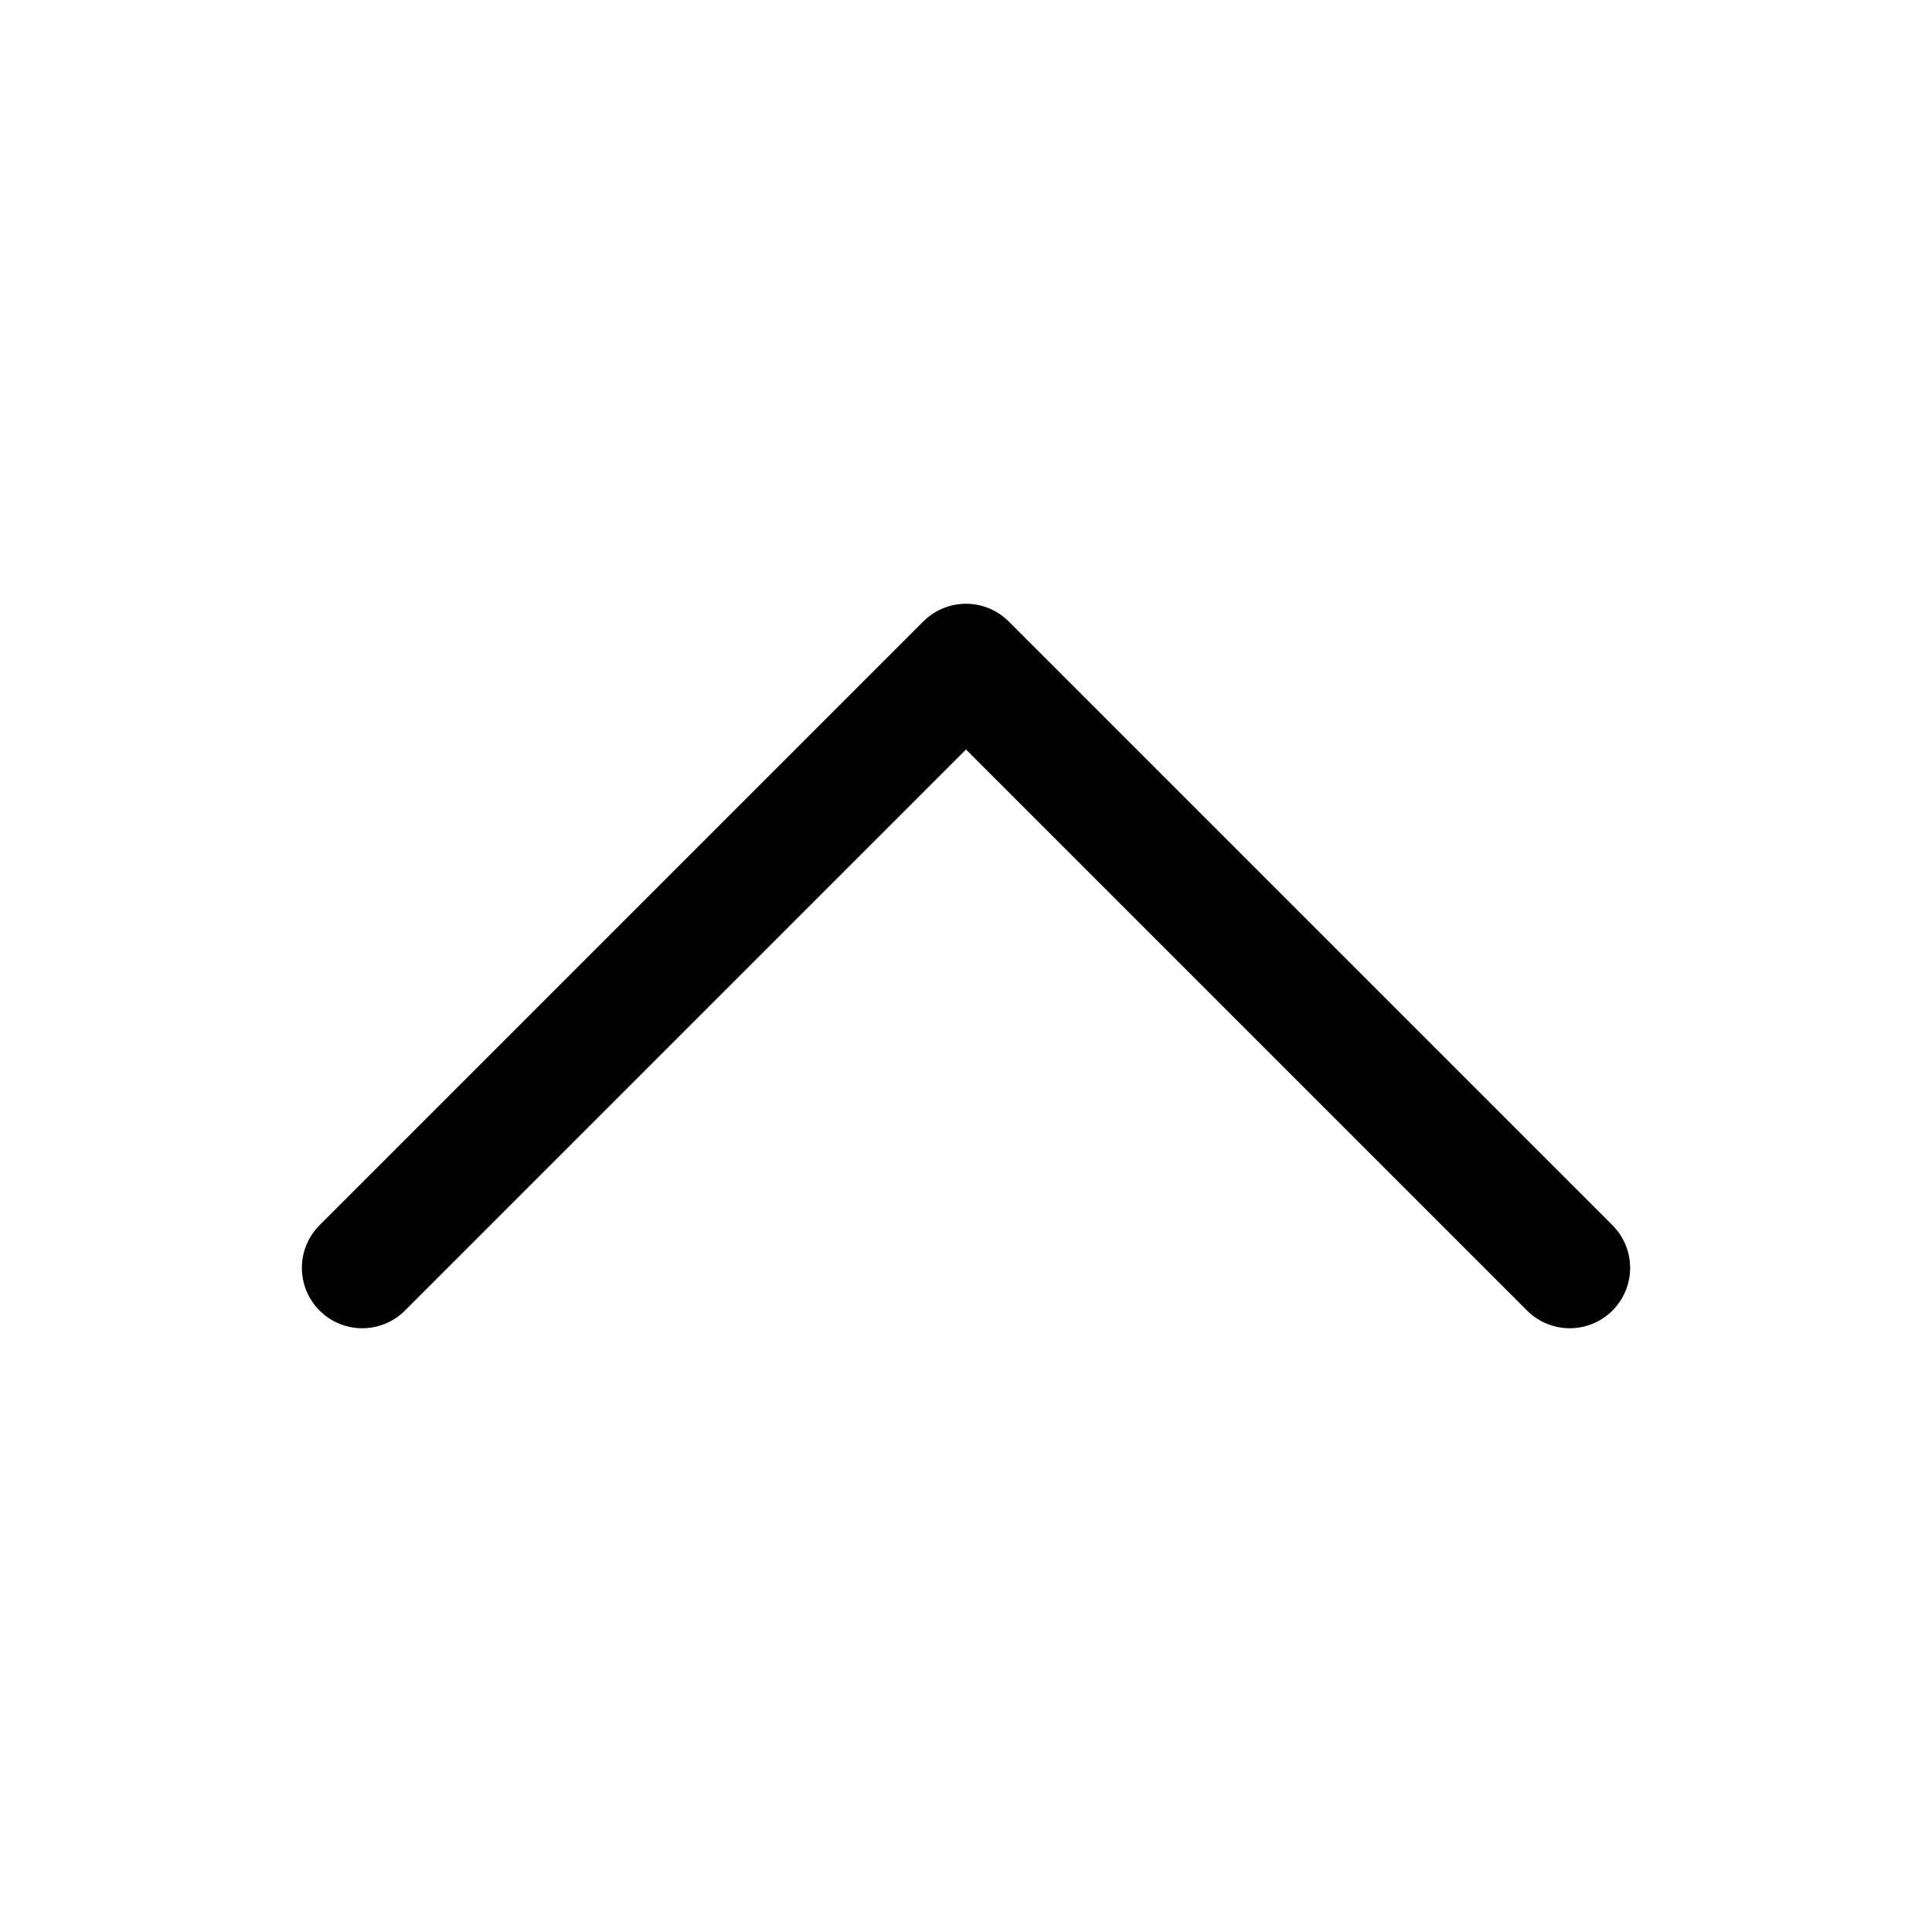
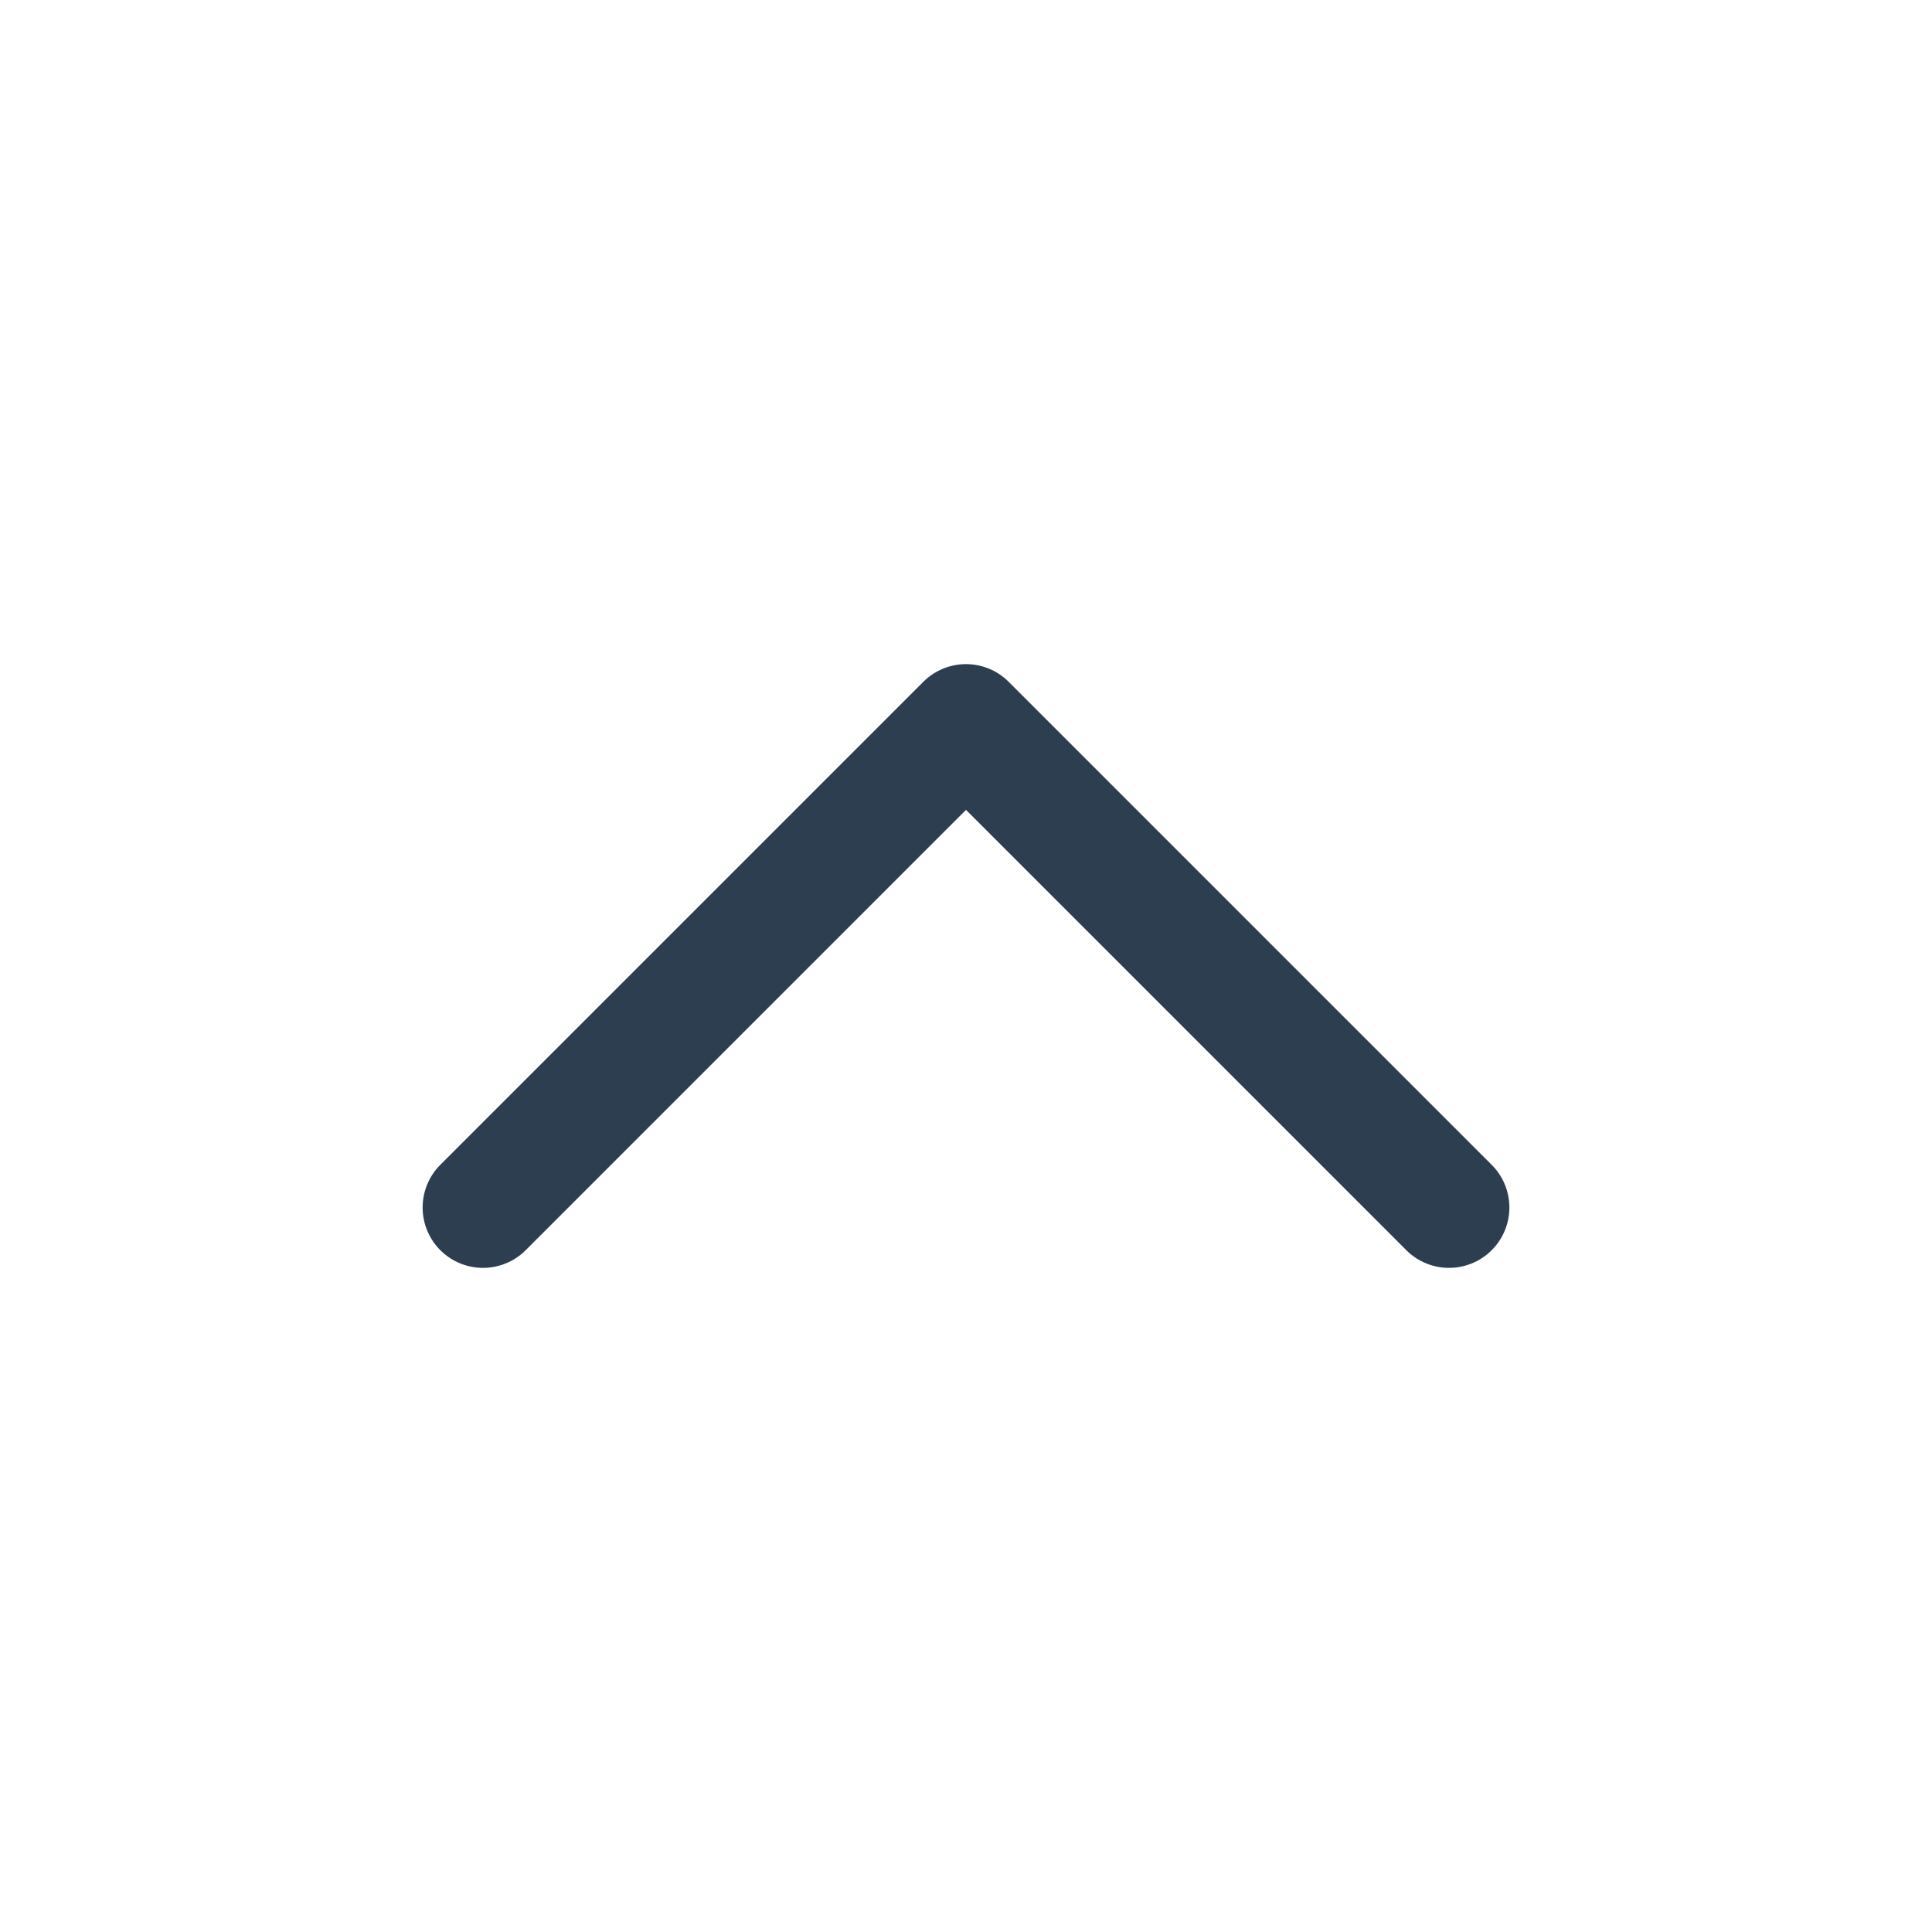
- <svg xmlns="http://www.w3.org/2000/svg" fill="none" viewBox="0 0 24 24" stroke-width="1.5" stroke="currentColor">
-   <path stroke-linecap="round" stroke-linejoin="round" d="M4.5 15.75l7.5-7.5 7.5 7.5" />
+ <svg xmlns="http://www.w3.org/2000/svg" class="icon icon-tabler icon-tabler-chevron-up" width="44" height="44" viewBox="0 0 24 24" stroke-width="1.5" stroke="#2c3e50" fill="none" stroke-linecap="round" stroke-linejoin="round">
+   <path stroke="none" d="M0 0h24v24H0z" fill="none" />
+   <polyline points="6 15 12 9 18 15" />
</svg>
